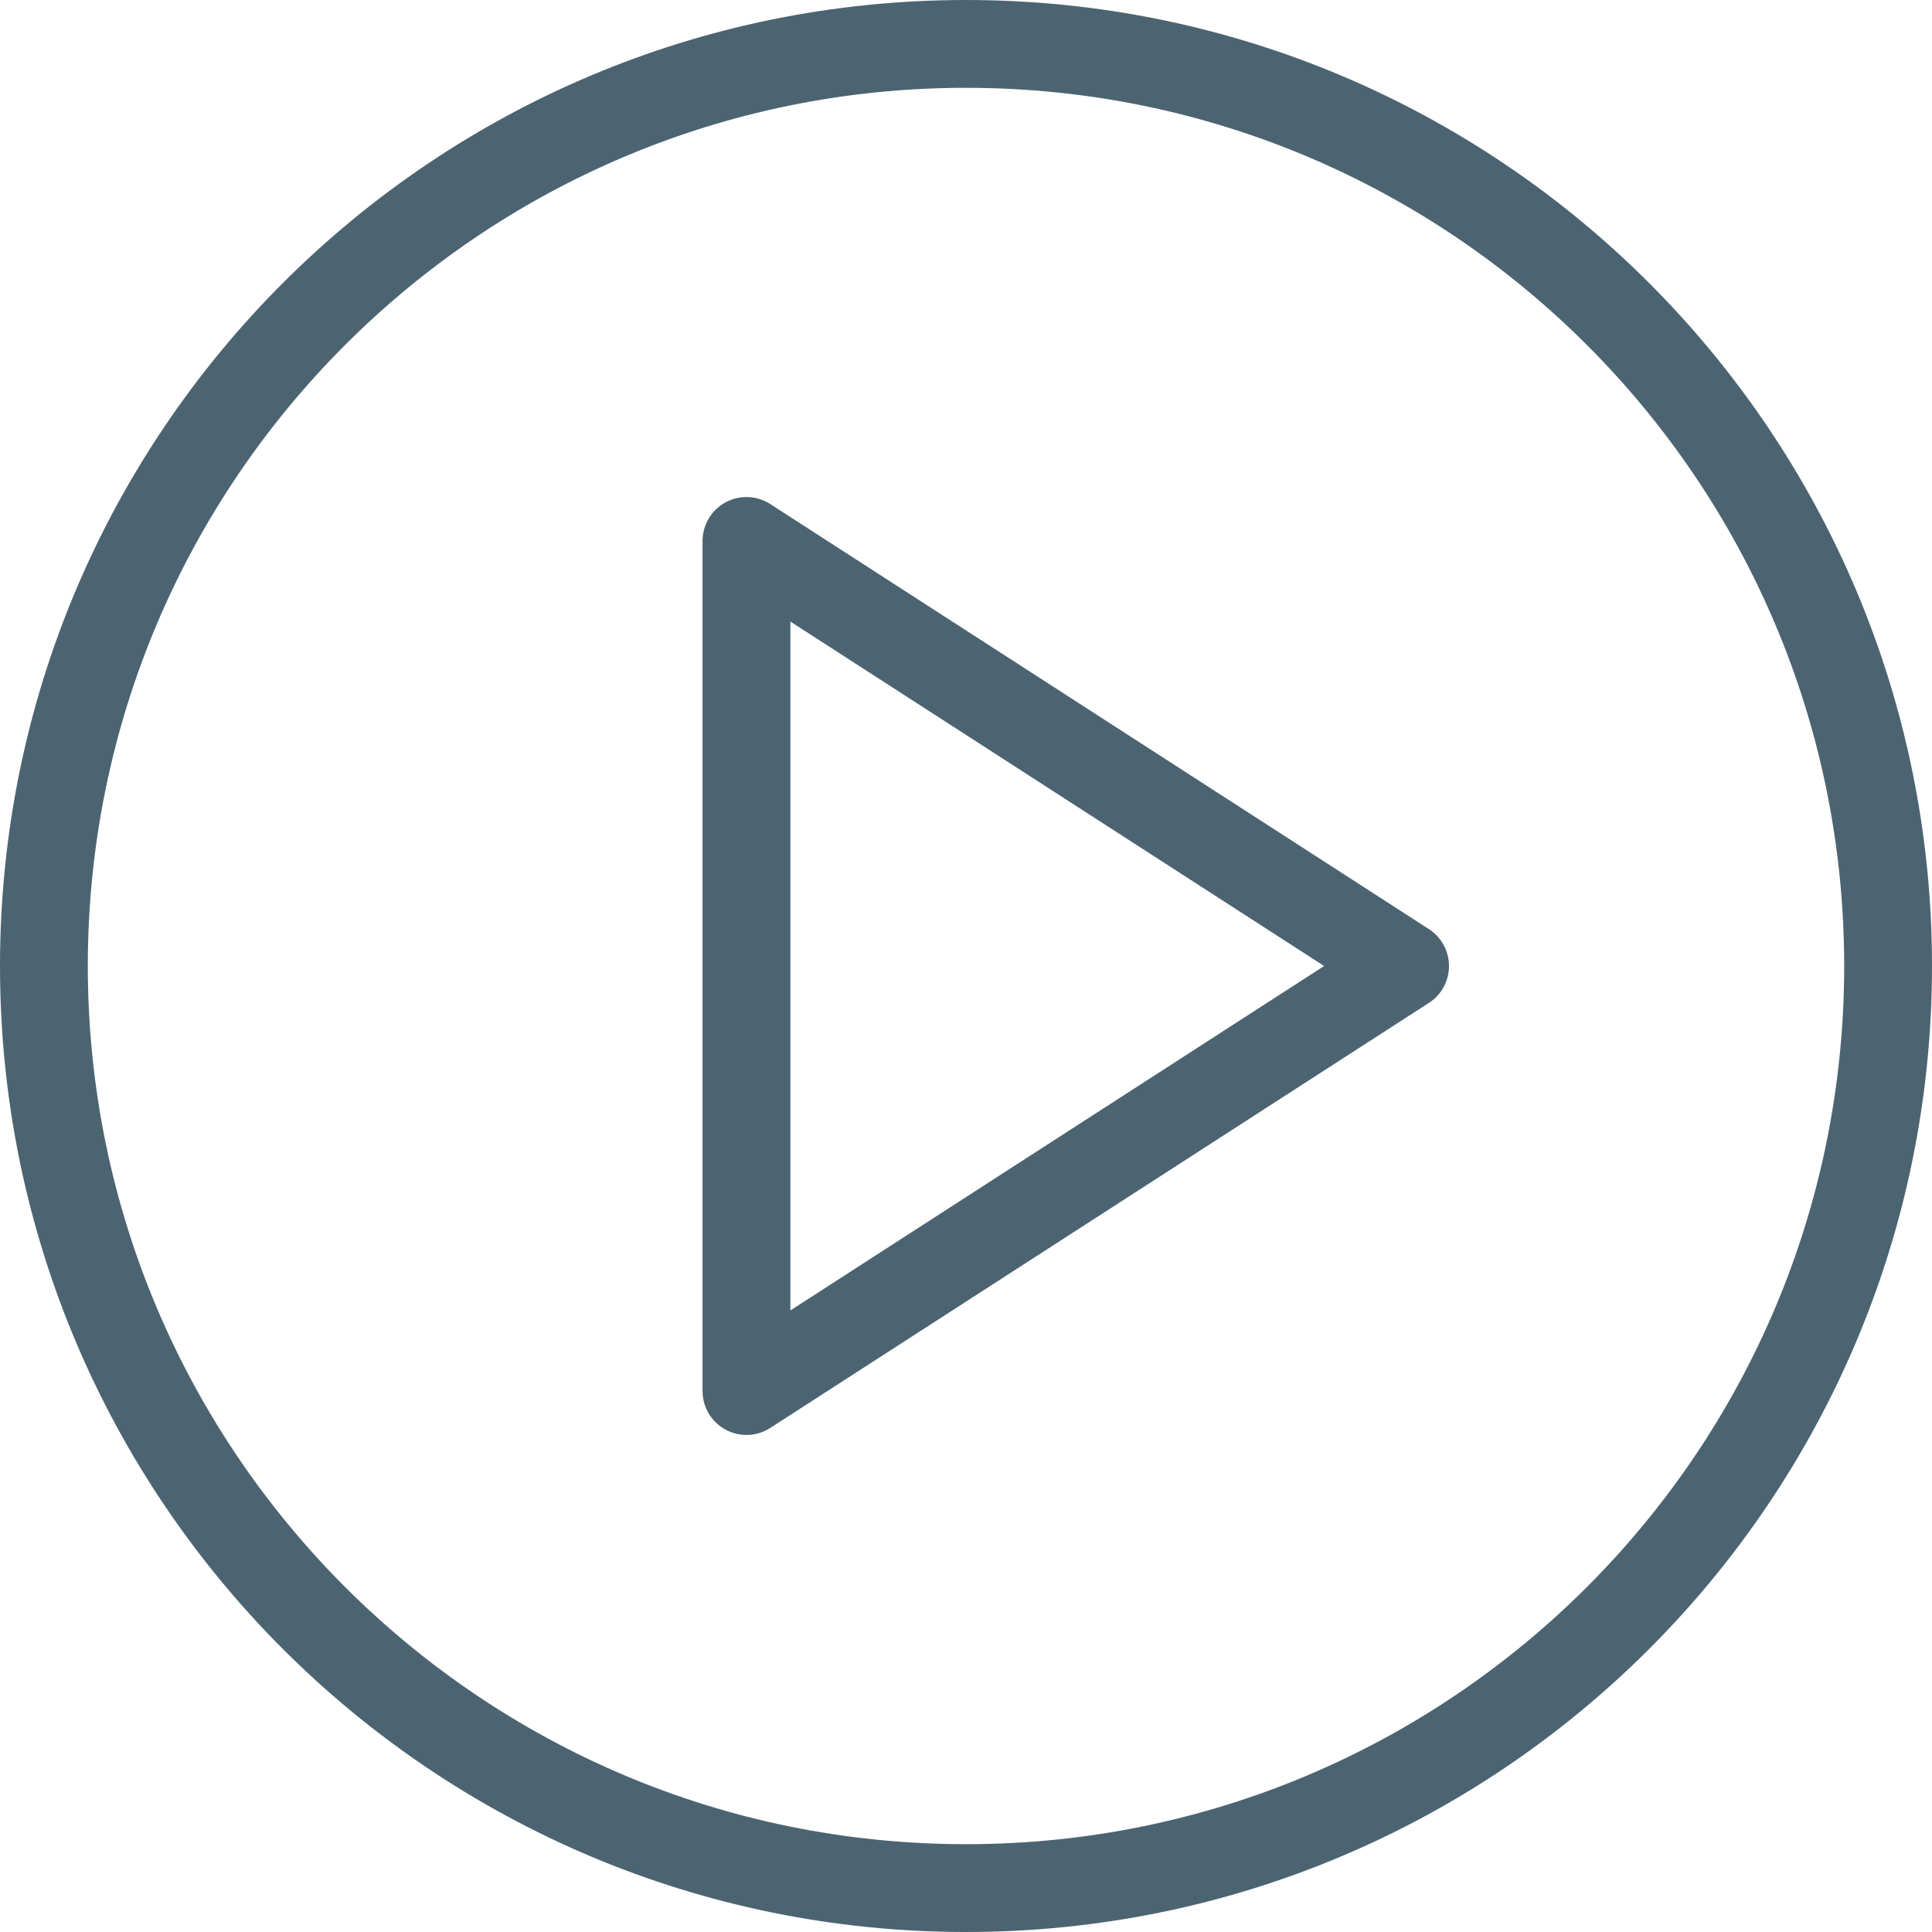
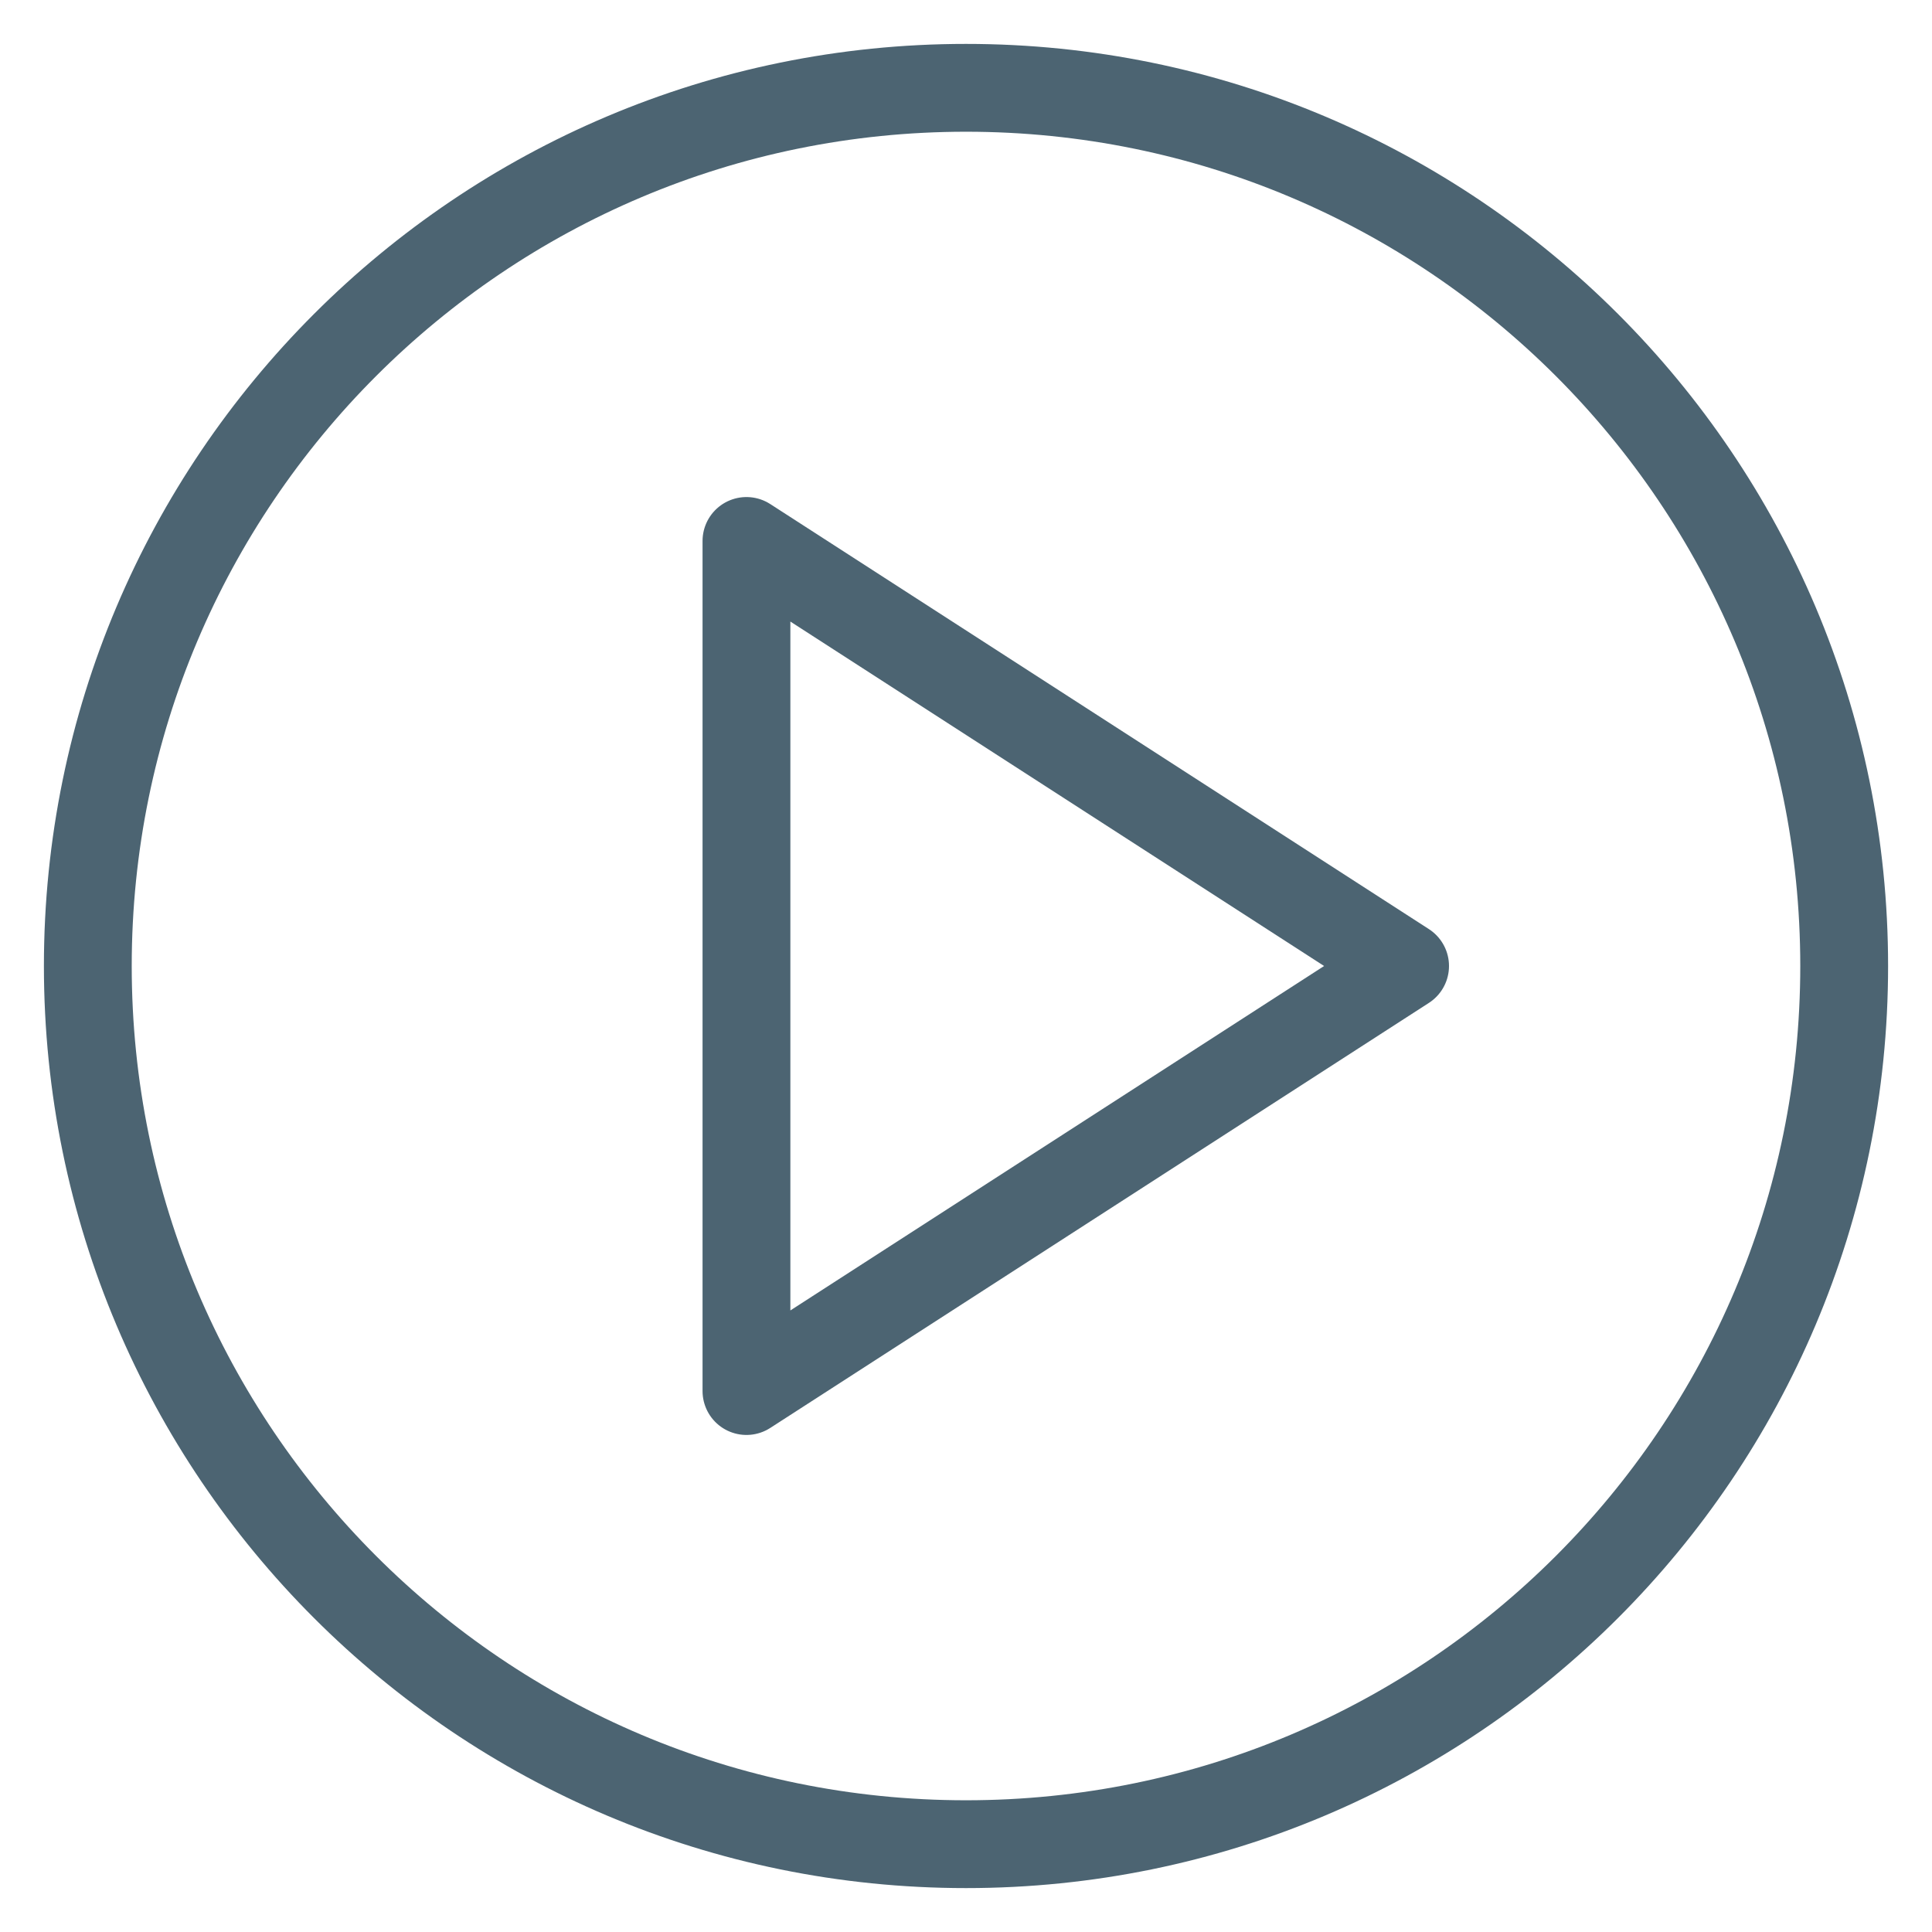
<svg xmlns="http://www.w3.org/2000/svg" id="Layer_1" data-name="Layer 1" viewBox="0 0 22 22">
  <polygon points="8.5 15.84 8.5 6.16 16 11 8.5 15.84" fill="none" stroke="#4c6472" stroke-linejoin="round" />
-   <circle cx="11" cy="11" r="10.5" fill="none" stroke="#4c6472" stroke-linejoin="round" />
+   <circle cx="11" cy="11" r="10" fill="none" stroke="#4c6472" stroke-linejoin="round" />
</svg>
